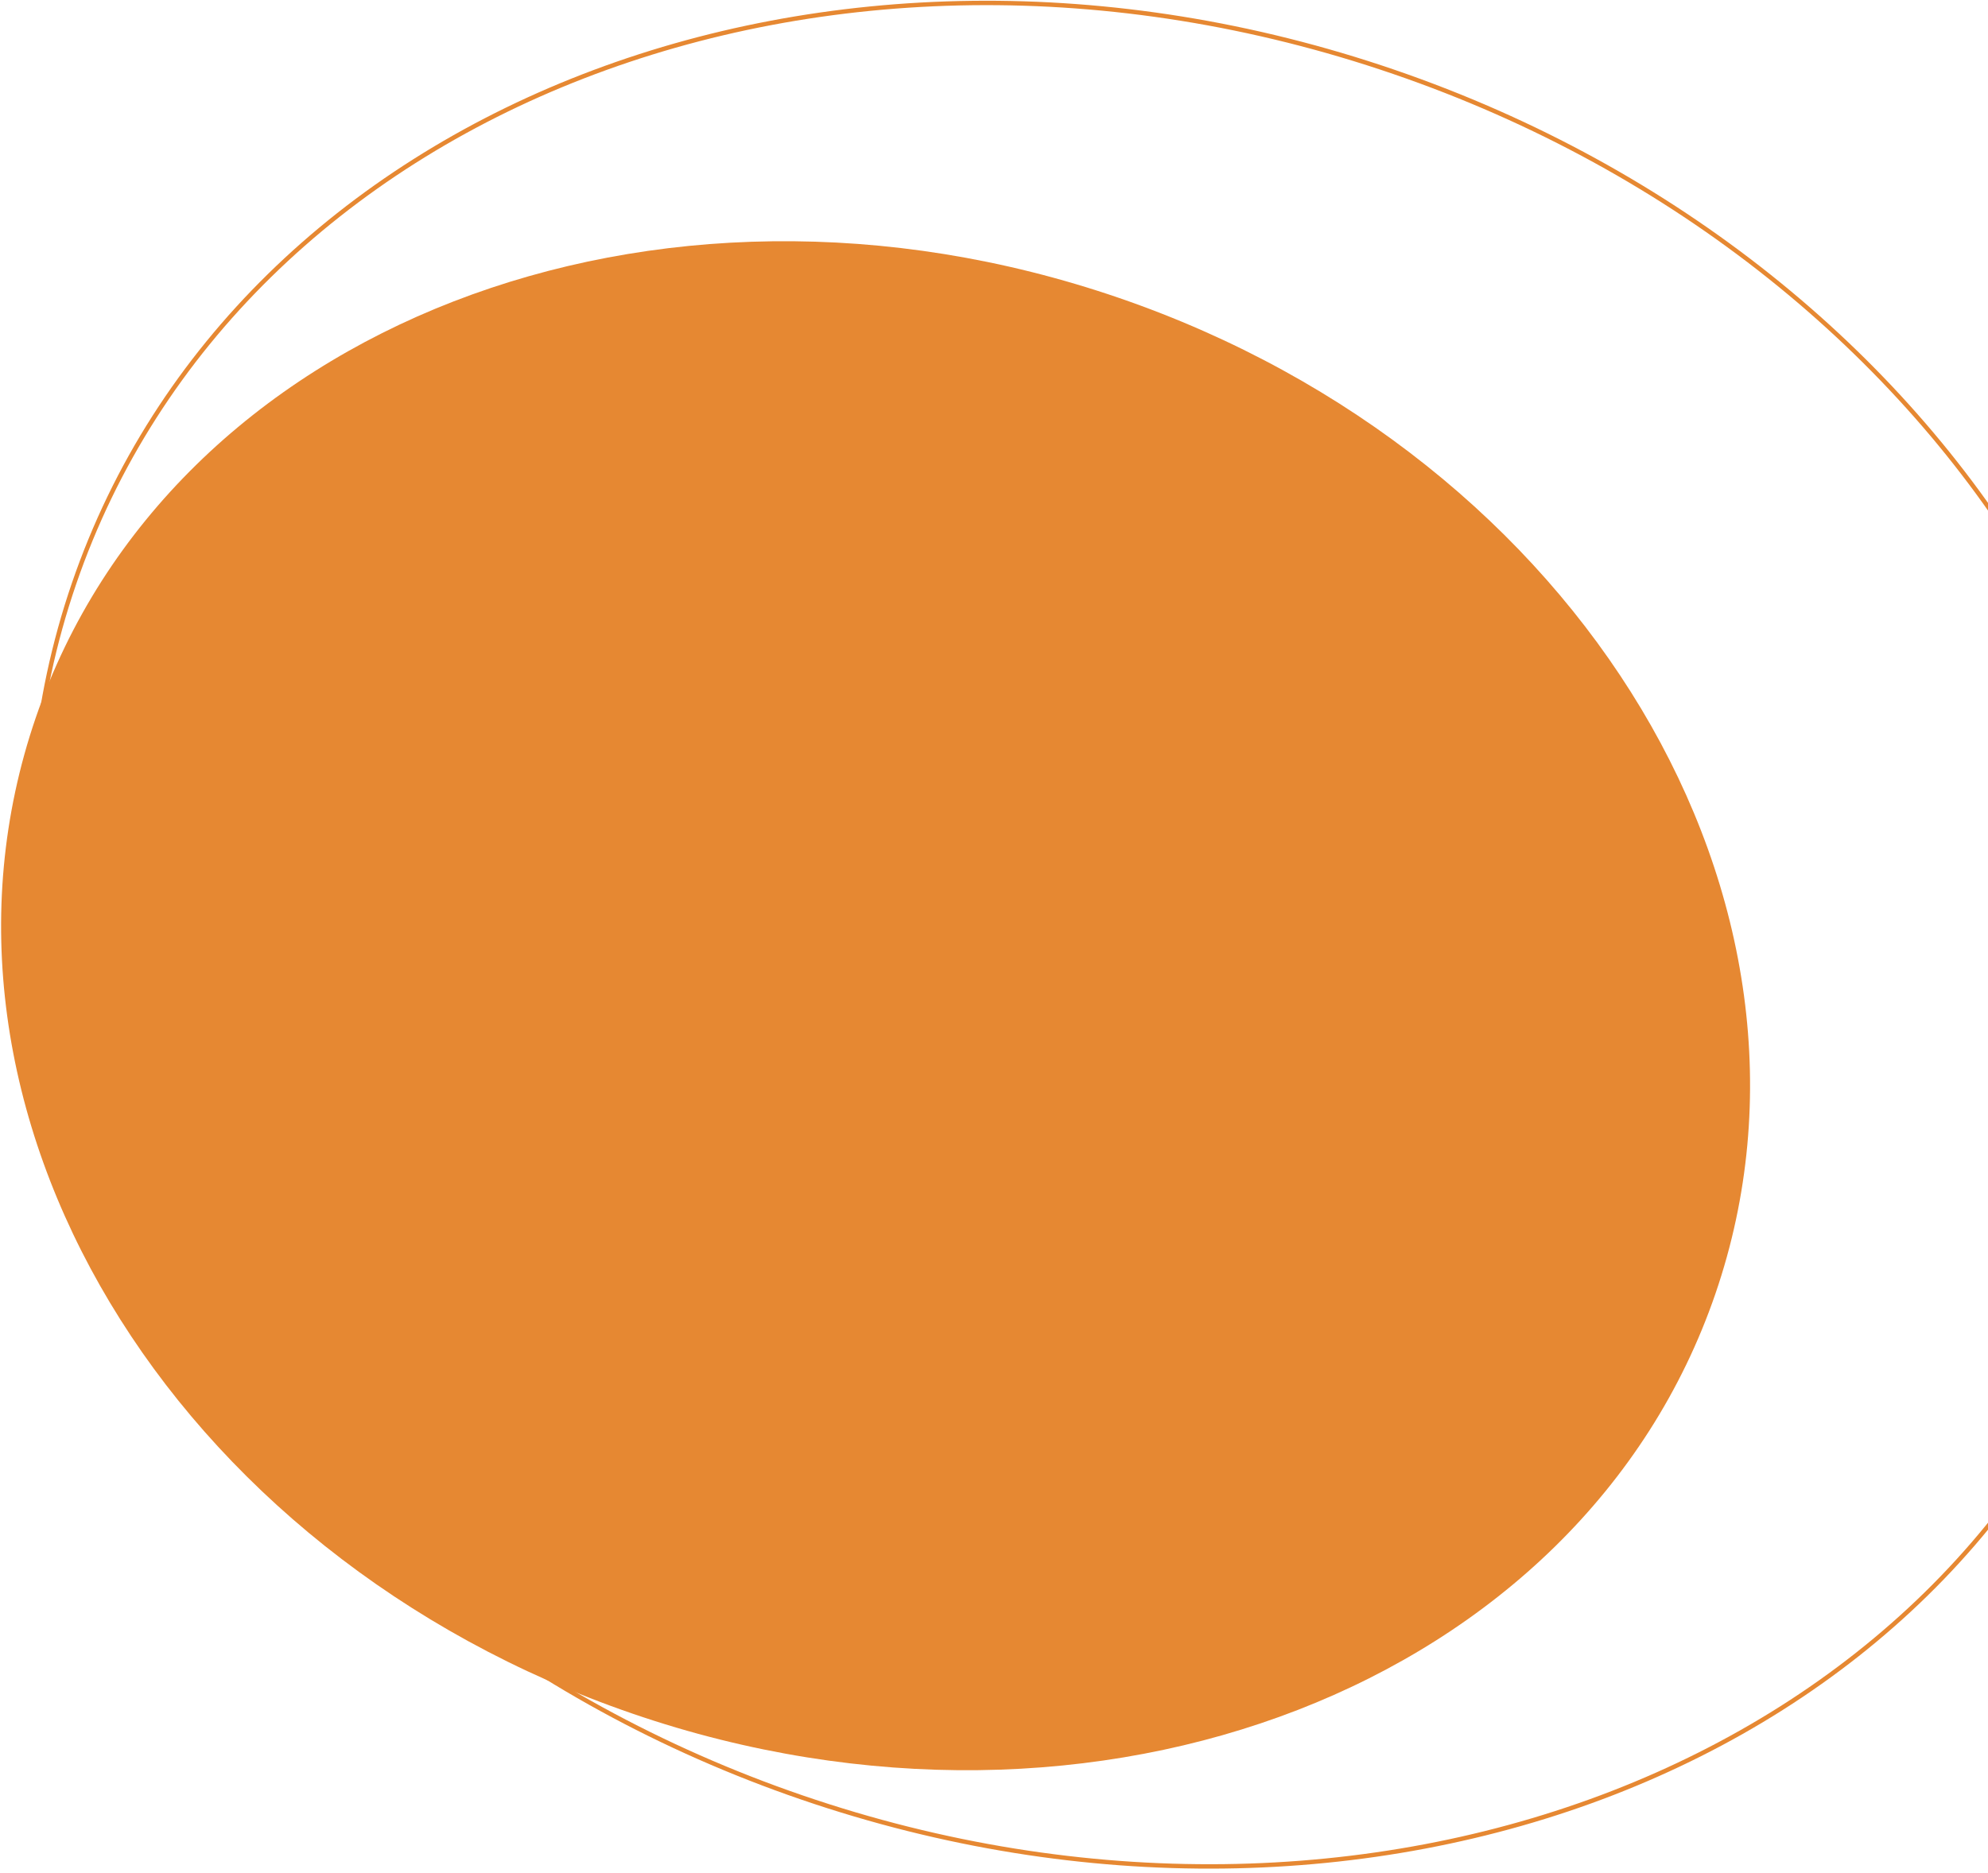
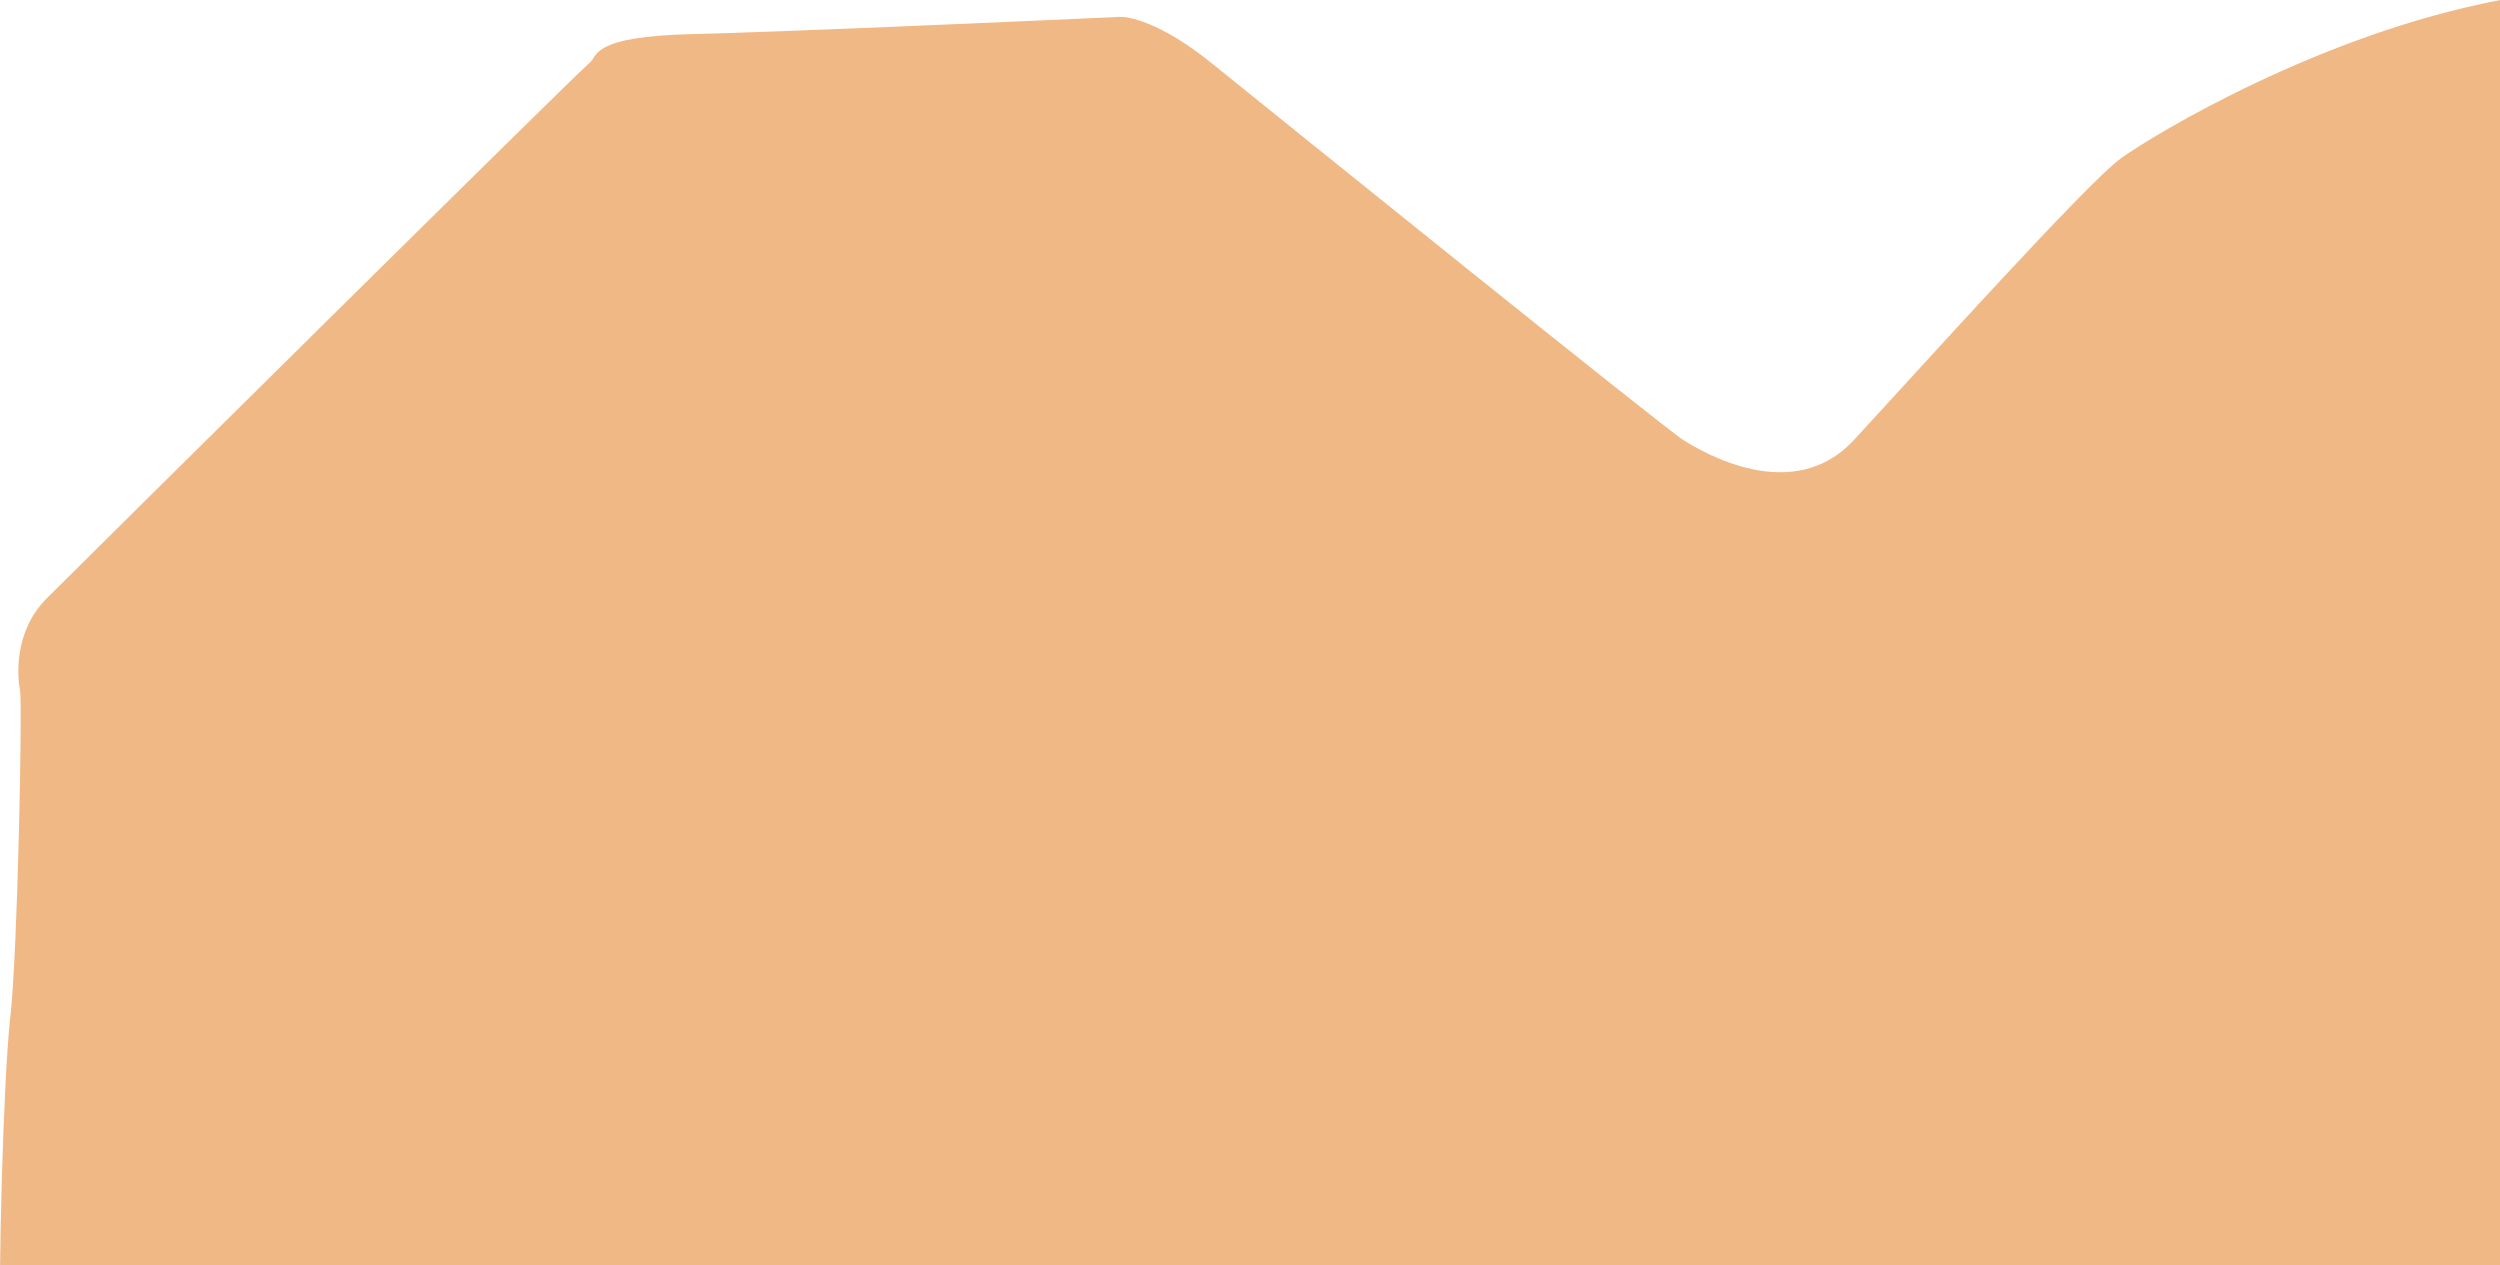
- <svg xmlns="http://www.w3.org/2000/svg" width="451" height="425" viewBox="0 0 451 425" fill="none">
-   <ellipse cx="198.636" cy="228.218" rx="201.424" ry="169.841" transform="rotate(18.9346 198.636 228.218)" fill="#E68832" />
-   <path d="M481.35 291.782C444.282 399.836 310.272 451.915 181.911 407.88C53.55 363.846 -20.27 240.471 16.798 132.416C53.866 24.362 187.876 -27.717 316.237 16.318C444.598 60.352 518.418 183.727 481.35 291.782Z" stroke="#E68832" />
+ <svg xmlns="http://www.w3.org/2000/svg" width="514" height="260" viewBox="0 0 514 260" fill="none">
+   <path d="M0.13 270.5C0.53 275.3 3.63 293.5 5.13 302L514.129 302.5V0C477.129 7 443.129 27.5 436.129 32.5C429.129 37.5 393.629 77 381.129 90.5C368.629 104 350.129 93 346.129 90.5C342.129 88 262.129 23.5 249.129 13C238.729 4.6 231.796 3.166 229.629 3.5C207.796 4.5 159.829 6.6 142.629 7C121.129 7.5 123.129 11.5 121.129 13C119.129 14.5 16.629 116 9.629 123C2.629 130 3.629 139.5 4.129 142C4.629 144.5 3.63 196 2.13 209C0.63 222 -0.37 264.5 0.13 270.5Z" fill="#F0B884" />
</svg>
